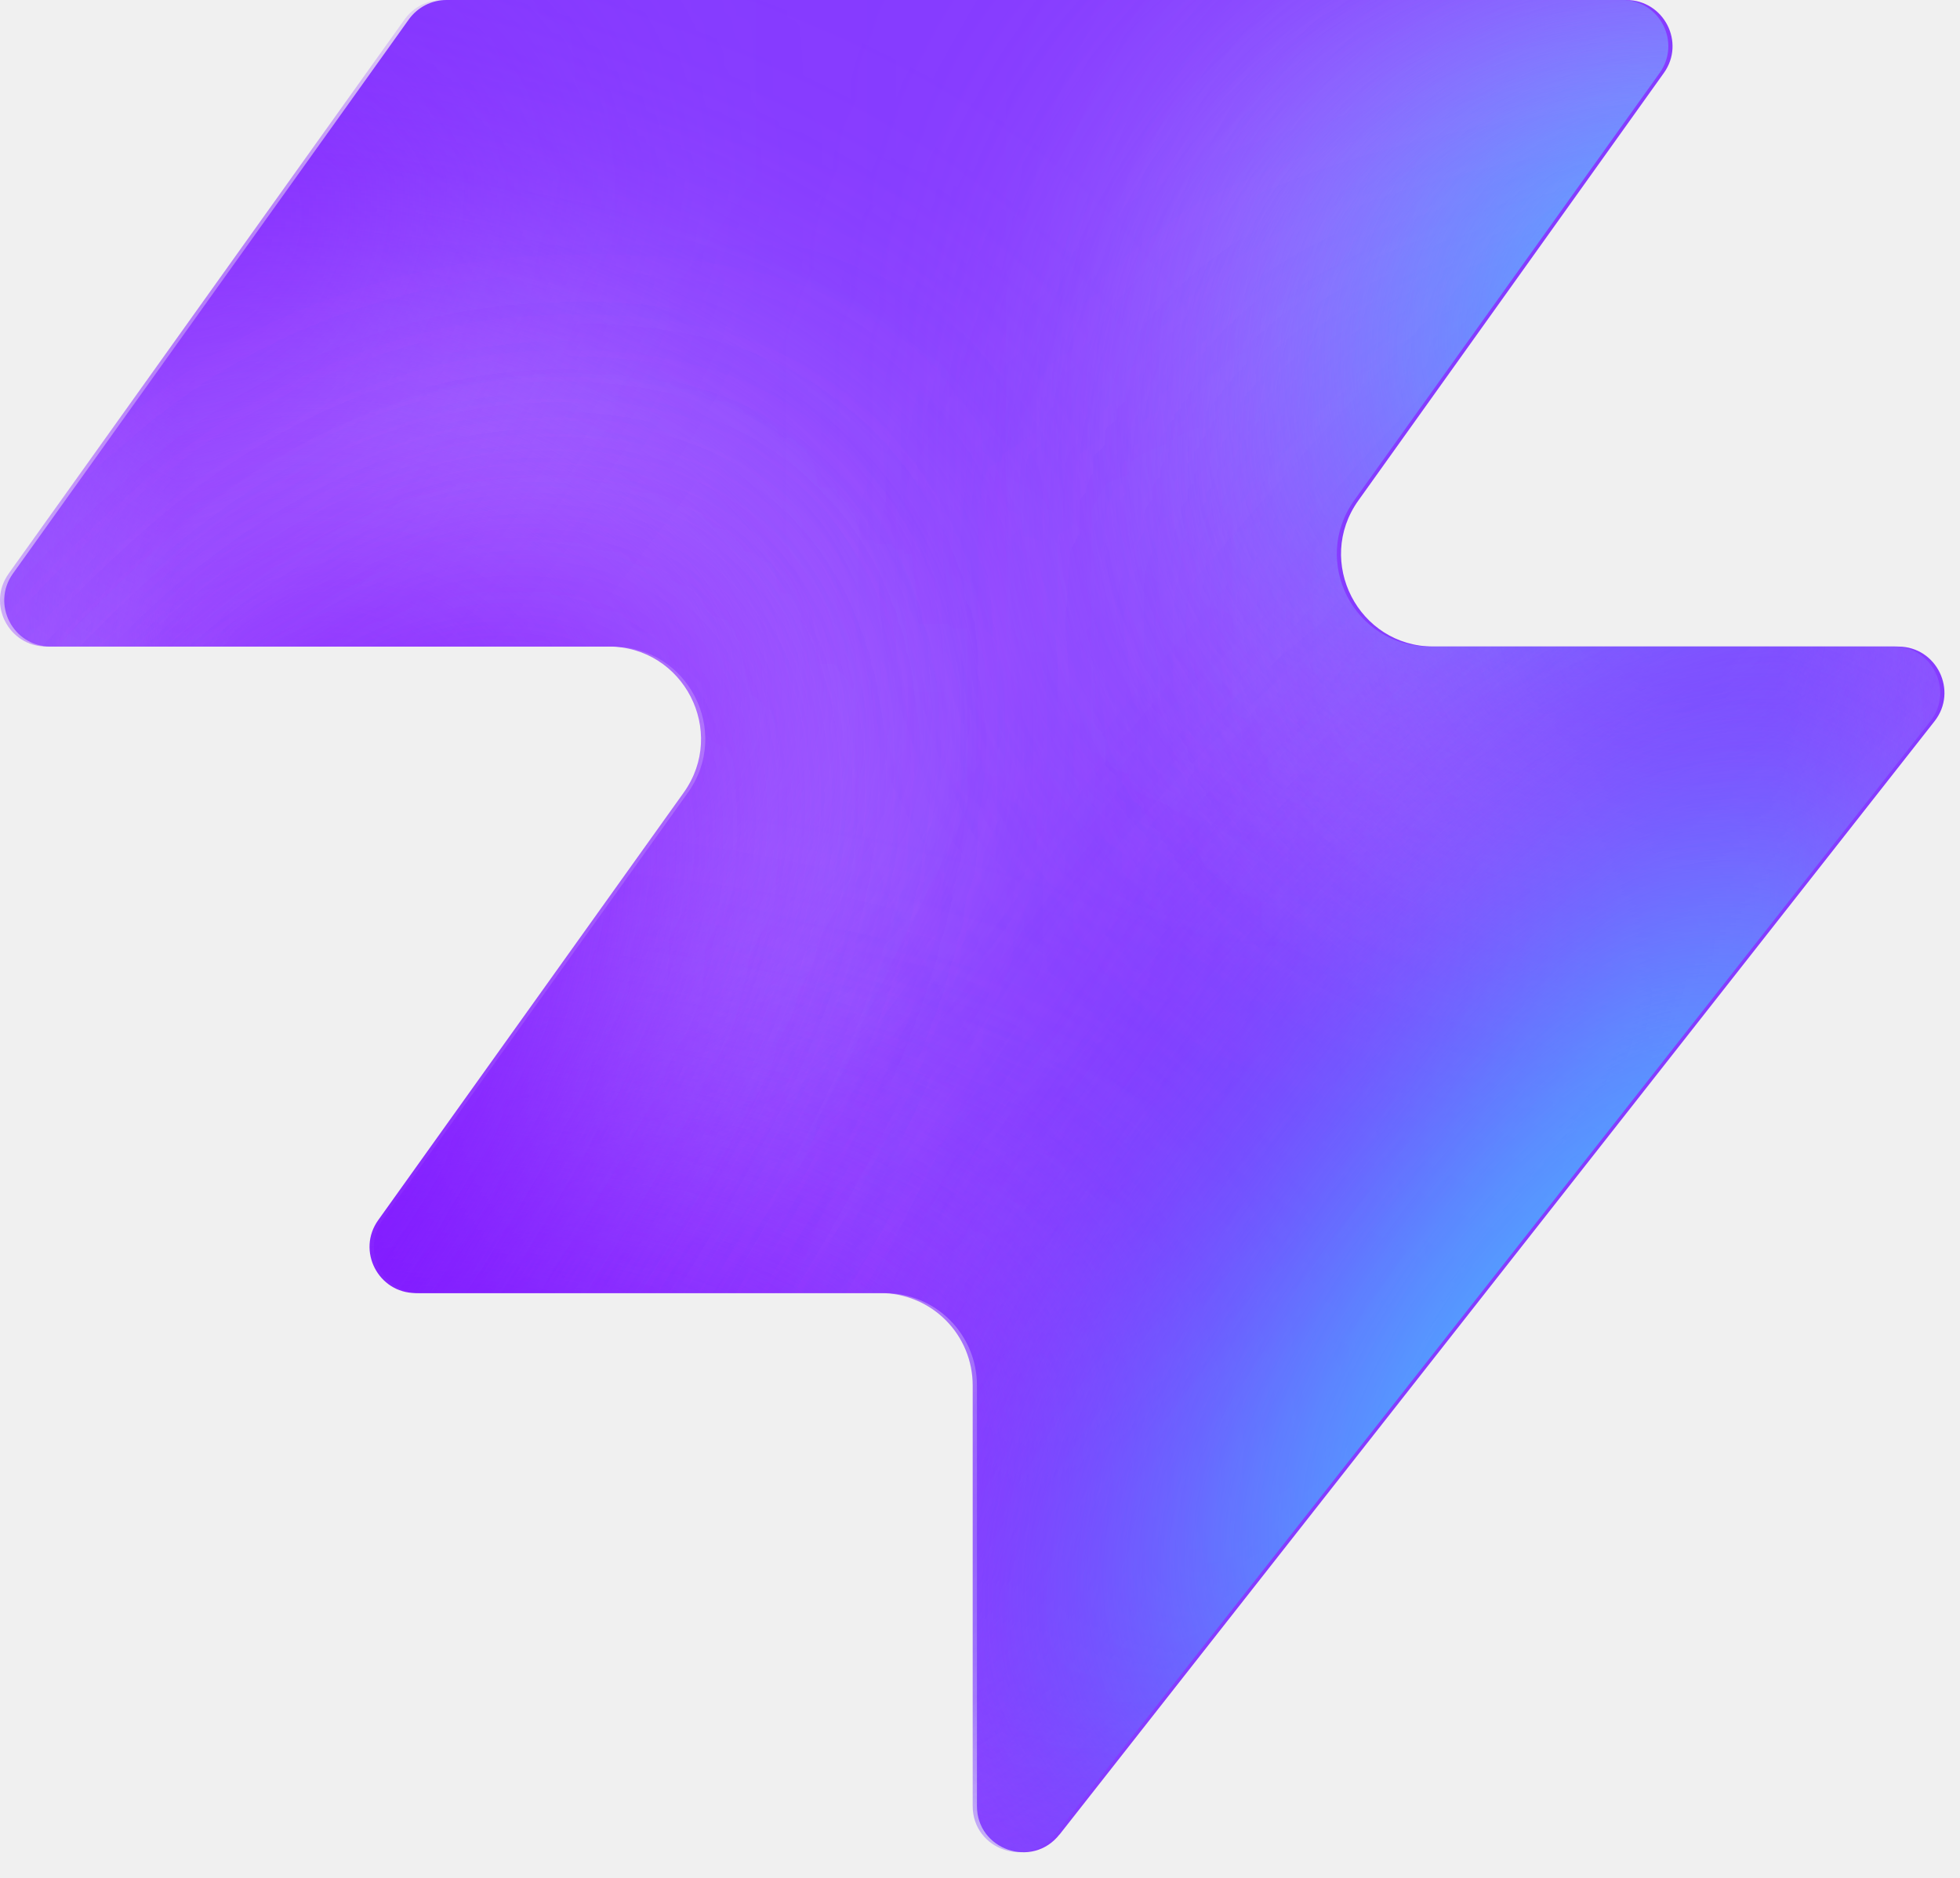
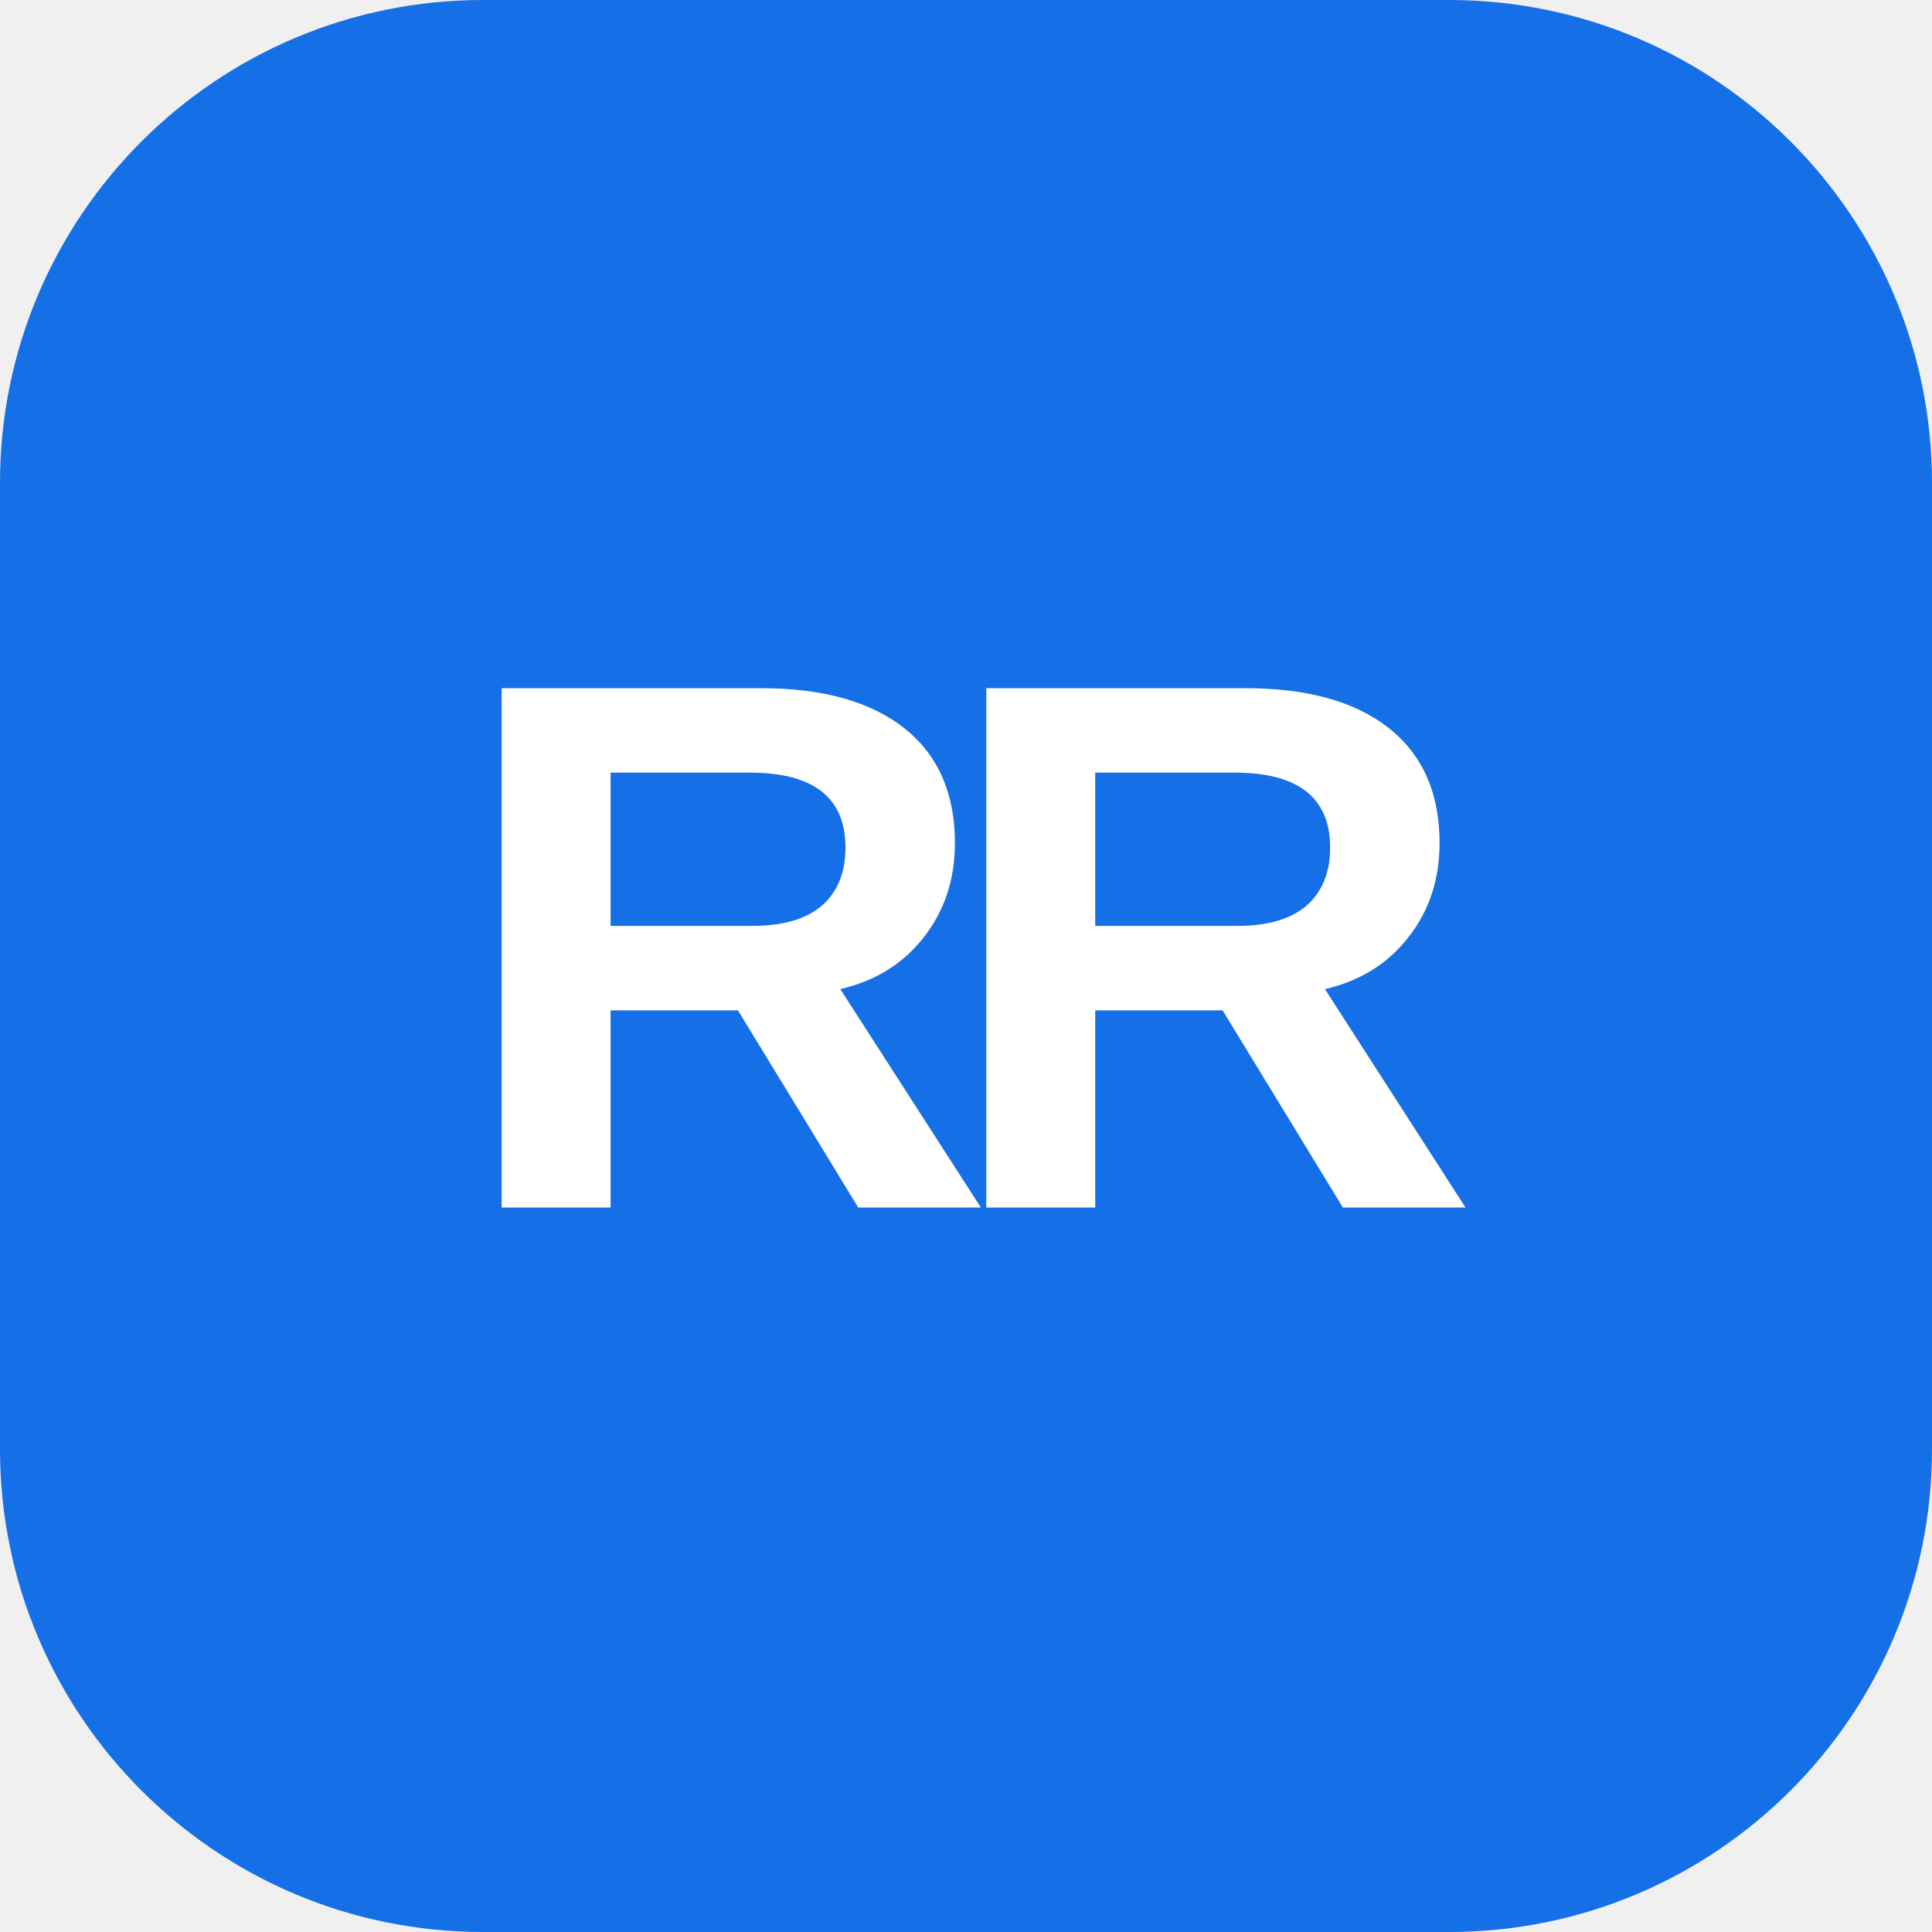
- <svg xmlns="http://www.w3.org/2000/svg" width="48" height="46" fill="none" viewBox="0 0 48 46">
-   <path fill="#863bff" d="M25.946 44.938c-.664.845-2.021.375-2.021-.698V33.937a2.26 2.26 0 0 0-2.262-2.262H10.287c-.92 0-1.456-1.04-.92-1.788l7.48-10.471c1.07-1.497 0-3.578-1.842-3.578H1.237c-.92 0-1.456-1.04-.92-1.788L10.013.474c.214-.297.556-.474.92-.474h28.894c.92 0 1.456 1.04.92 1.788l-7.48 10.471c-1.07 1.498 0 3.579 1.842 3.579h11.377c.943 0 1.473 1.088.89 1.83L25.947 44.94z" style="fill:#863bff;fill:color(display-p3 .525 .23 1);fill-opacity:1" />
-   <mask id="a" width="48" height="46" x="0" y="0" maskUnits="userSpaceOnUse" style="mask-type:alpha">
-     <path fill="#000" d="M25.842 44.938c-.664.844-2.021.375-2.021-.698V33.937a2.26 2.26 0 0 0-2.262-2.262H10.183c-.92 0-1.456-1.04-.92-1.788l7.48-10.471c1.07-1.498 0-3.579-1.842-3.579H1.133c-.92 0-1.456-1.04-.92-1.787L9.91.473c.214-.297.556-.474.92-.474h28.894c.92 0 1.456 1.04.92 1.788l-7.48 10.471c-1.07 1.498 0 3.578 1.842 3.578h11.377c.943 0 1.473 1.088.89 1.832L25.843 44.94z" style="fill:#000;fill-opacity:1" />
-   </mask>
-   <g mask="url(#a)">
-     <g filter="url(#b)">
-       <ellipse cx="5.508" cy="14.704" fill="#ede6ff" rx="5.508" ry="14.704" style="fill:#ede6ff;fill:color(display-p3 .927 .903 1);fill-opacity:1" transform="matrix(.00324 1 1 -.00324 -4.47 31.516)" />
-     </g>
-     <g filter="url(#c)">
-       <ellipse cx="10.399" cy="29.851" fill="#ede6ff" rx="10.399" ry="29.851" style="fill:#ede6ff;fill:color(display-p3 .927 .903 1);fill-opacity:1" transform="matrix(.00324 1 1 -.00324 -39.328 7.883)" />
-     </g>
-     <g filter="url(#d)">
-       <ellipse cx="5.508" cy="30.487" fill="#7e14ff" rx="5.508" ry="30.487" style="fill:#7e14ff;fill:color(display-p3 .492 .077 1);fill-opacity:1" transform="rotate(89.814 -25.913 -14.639)scale(1 -1)" />
-     </g>
-     <g filter="url(#e)">
-       <ellipse cx="5.508" cy="30.599" fill="#7e14ff" rx="5.508" ry="30.599" style="fill:#7e14ff;fill:color(display-p3 .492 .077 1);fill-opacity:1" transform="rotate(89.814 -32.644 -3.334)scale(1 -1)" />
-     </g>
-     <g filter="url(#f)">
-       <ellipse cx="5.508" cy="30.599" fill="#7e14ff" rx="5.508" ry="30.599" style="fill:#7e14ff;fill:color(display-p3 .492 .077 1);fill-opacity:1" transform="matrix(.00324 1 1 -.00324 -34.34 30.47)" />
-     </g>
-     <g filter="url(#g)">
-       <ellipse cx="14.072" cy="22.078" fill="#ede6ff" rx="14.072" ry="22.078" style="fill:#ede6ff;fill:color(display-p3 .927 .903 1);fill-opacity:1" transform="rotate(93.35 24.506 48.493)scale(-1 1)" />
-     </g>
-     <g filter="url(#h)">
-       <ellipse cx="3.47" cy="21.501" fill="#7e14ff" rx="3.47" ry="21.501" style="fill:#7e14ff;fill:color(display-p3 .492 .077 1);fill-opacity:1" transform="rotate(89.009 28.708 47.59)scale(-1 1)" />
-     </g>
-     <g filter="url(#i)">
-       <ellipse cx="3.47" cy="21.501" fill="#7e14ff" rx="3.47" ry="21.501" style="fill:#7e14ff;fill:color(display-p3 .492 .077 1);fill-opacity:1" transform="rotate(89.009 28.708 47.59)scale(-1 1)" />
-     </g>
-     <g filter="url(#j)">
-       <ellipse cx=".387" cy="8.972" fill="#7e14ff" rx="4.407" ry="29.108" style="fill:#7e14ff;fill:color(display-p3 .492 .077 1);fill-opacity:1" transform="rotate(39.51 .387 8.972)" />
-     </g>
-     <g filter="url(#k)">
-       <ellipse cx="47.523" cy="-6.092" fill="#7e14ff" rx="4.407" ry="29.108" style="fill:#7e14ff;fill:color(display-p3 .492 .077 1);fill-opacity:1" transform="rotate(37.892 47.523 -6.092)" />
-     </g>
-     <g filter="url(#l)">
-       <ellipse cx="41.412" cy="6.333" fill="#47bfff" rx="5.971" ry="9.665" style="fill:#47bfff;fill:color(display-p3 .28 .748 1);fill-opacity:1" transform="rotate(37.892 41.412 6.333)" />
-     </g>
-     <g filter="url(#m)">
-       <ellipse cx="-1.879" cy="38.332" fill="#7e14ff" rx="4.407" ry="29.108" style="fill:#7e14ff;fill:color(display-p3 .492 .077 1);fill-opacity:1" transform="rotate(37.892 -1.88 38.332)" />
-     </g>
-     <g filter="url(#n)">
-       <ellipse cx="-1.879" cy="38.332" fill="#7e14ff" rx="4.407" ry="29.108" style="fill:#7e14ff;fill:color(display-p3 .492 .077 1);fill-opacity:1" transform="rotate(37.892 -1.88 38.332)" />
-     </g>
-     <g filter="url(#o)">
-       <ellipse cx="35.651" cy="29.907" fill="#7e14ff" rx="4.407" ry="29.108" style="fill:#7e14ff;fill:color(display-p3 .492 .077 1);fill-opacity:1" transform="rotate(37.892 35.651 29.907)" />
-     </g>
-     <g filter="url(#p)">
-       <ellipse cx="38.418" cy="32.4" fill="#47bfff" rx="5.971" ry="15.297" style="fill:#47bfff;fill:color(display-p3 .28 .748 1);fill-opacity:1" transform="rotate(37.892 38.418 32.4)" />
-     </g>
-   </g>
-   <defs>
-     <filter id="b" width="60.045" height="41.654" x="-19.77" y="16.149" color-interpolation-filters="sRGB" filterUnits="userSpaceOnUse">
-       <feFlood flood-opacity="0" result="BackgroundImageFix" />
-       <feBlend in="SourceGraphic" in2="BackgroundImageFix" result="shape" />
-       <feGaussianBlur result="effect1_foregroundBlur_2002_17158" stdDeviation="7.659" />
-     </filter>
-     <filter id="c" width="90.34" height="51.437" x="-54.613" y="-7.533" color-interpolation-filters="sRGB" filterUnits="userSpaceOnUse">
-       <feFlood flood-opacity="0" result="BackgroundImageFix" />
-       <feBlend in="SourceGraphic" in2="BackgroundImageFix" result="shape" />
-       <feGaussianBlur result="effect1_foregroundBlur_2002_17158" stdDeviation="7.659" />
-     </filter>
-     <filter id="d" width="79.355" height="29.4" x="-49.64" y="2.03" color-interpolation-filters="sRGB" filterUnits="userSpaceOnUse">
-       <feFlood flood-opacity="0" result="BackgroundImageFix" />
-       <feBlend in="SourceGraphic" in2="BackgroundImageFix" result="shape" />
-       <feGaussianBlur result="effect1_foregroundBlur_2002_17158" stdDeviation="4.596" />
-     </filter>
-     <filter id="e" width="79.579" height="29.4" x="-45.045" y="20.029" color-interpolation-filters="sRGB" filterUnits="userSpaceOnUse">
-       <feFlood flood-opacity="0" result="BackgroundImageFix" />
-       <feBlend in="SourceGraphic" in2="BackgroundImageFix" result="shape" />
-       <feGaussianBlur result="effect1_foregroundBlur_2002_17158" stdDeviation="4.596" />
-     </filter>
-     <filter id="f" width="79.579" height="29.4" x="-43.513" y="21.178" color-interpolation-filters="sRGB" filterUnits="userSpaceOnUse">
-       <feFlood flood-opacity="0" result="BackgroundImageFix" />
-       <feBlend in="SourceGraphic" in2="BackgroundImageFix" result="shape" />
-       <feGaussianBlur result="effect1_foregroundBlur_2002_17158" stdDeviation="4.596" />
-     </filter>
-     <filter id="g" width="74.749" height="58.852" x="15.756" y="-17.901" color-interpolation-filters="sRGB" filterUnits="userSpaceOnUse">
-       <feFlood flood-opacity="0" result="BackgroundImageFix" />
-       <feBlend in="SourceGraphic" in2="BackgroundImageFix" result="shape" />
-       <feGaussianBlur result="effect1_foregroundBlur_2002_17158" stdDeviation="7.659" />
-     </filter>
-     <filter id="h" width="61.377" height="25.362" x="23.548" y="2.284" color-interpolation-filters="sRGB" filterUnits="userSpaceOnUse">
-       <feFlood flood-opacity="0" result="BackgroundImageFix" />
-       <feBlend in="SourceGraphic" in2="BackgroundImageFix" result="shape" />
-       <feGaussianBlur result="effect1_foregroundBlur_2002_17158" stdDeviation="4.596" />
-     </filter>
-     <filter id="i" width="61.377" height="25.362" x="23.548" y="2.284" color-interpolation-filters="sRGB" filterUnits="userSpaceOnUse">
-       <feFlood flood-opacity="0" result="BackgroundImageFix" />
-       <feBlend in="SourceGraphic" in2="BackgroundImageFix" result="shape" />
-       <feGaussianBlur result="effect1_foregroundBlur_2002_17158" stdDeviation="4.596" />
-     </filter>
-     <filter id="j" width="56.045" height="63.649" x="-27.636" y="-22.853" color-interpolation-filters="sRGB" filterUnits="userSpaceOnUse">
-       <feFlood flood-opacity="0" result="BackgroundImageFix" />
-       <feBlend in="SourceGraphic" in2="BackgroundImageFix" result="shape" />
-       <feGaussianBlur result="effect1_foregroundBlur_2002_17158" stdDeviation="4.596" />
-     </filter>
-     <filter id="k" width="54.814" height="64.646" x="20.116" y="-38.415" color-interpolation-filters="sRGB" filterUnits="userSpaceOnUse">
-       <feFlood flood-opacity="0" result="BackgroundImageFix" />
-       <feBlend in="SourceGraphic" in2="BackgroundImageFix" result="shape" />
-       <feGaussianBlur result="effect1_foregroundBlur_2002_17158" stdDeviation="4.596" />
-     </filter>
-     <filter id="l" width="33.541" height="35.313" x="24.641" y="-11.323" color-interpolation-filters="sRGB" filterUnits="userSpaceOnUse">
-       <feFlood flood-opacity="0" result="BackgroundImageFix" />
-       <feBlend in="SourceGraphic" in2="BackgroundImageFix" result="shape" />
-       <feGaussianBlur result="effect1_foregroundBlur_2002_17158" stdDeviation="4.596" />
-     </filter>
-     <filter id="m" width="54.814" height="64.646" x="-29.286" y="6.009" color-interpolation-filters="sRGB" filterUnits="userSpaceOnUse">
-       <feFlood flood-opacity="0" result="BackgroundImageFix" />
-       <feBlend in="SourceGraphic" in2="BackgroundImageFix" result="shape" />
-       <feGaussianBlur result="effect1_foregroundBlur_2002_17158" stdDeviation="4.596" />
-     </filter>
-     <filter id="n" width="54.814" height="64.646" x="-29.286" y="6.009" color-interpolation-filters="sRGB" filterUnits="userSpaceOnUse">
-       <feFlood flood-opacity="0" result="BackgroundImageFix" />
-       <feBlend in="SourceGraphic" in2="BackgroundImageFix" result="shape" />
-       <feGaussianBlur result="effect1_foregroundBlur_2002_17158" stdDeviation="4.596" />
-     </filter>
-     <filter id="o" width="54.814" height="64.646" x="8.244" y="-2.416" color-interpolation-filters="sRGB" filterUnits="userSpaceOnUse">
-       <feFlood flood-opacity="0" result="BackgroundImageFix" />
-       <feBlend in="SourceGraphic" in2="BackgroundImageFix" result="shape" />
-       <feGaussianBlur result="effect1_foregroundBlur_2002_17158" stdDeviation="4.596" />
-     </filter>
-     <filter id="p" width="39.409" height="43.623" x="18.713" y="10.588" color-interpolation-filters="sRGB" filterUnits="userSpaceOnUse">
-       <feFlood flood-opacity="0" result="BackgroundImageFix" />
-       <feBlend in="SourceGraphic" in2="BackgroundImageFix" result="shape" />
-       <feGaussianBlur result="effect1_foregroundBlur_2002_17158" stdDeviation="4.596" />
-     </filter>
-   </defs>
+ <svg xmlns="http://www.w3.org/2000/svg" viewBox="0 0 64 64">
+   <rect width="64" height="64" rx="16" fill="#156FE7" />
+   <text x="32" y="40" fill="#FFFFFF" font-family="Arial, sans-serif" font-size="25" font-weight="700" letter-spacing="-2" text-anchor="middle">RR</text>
</svg>
